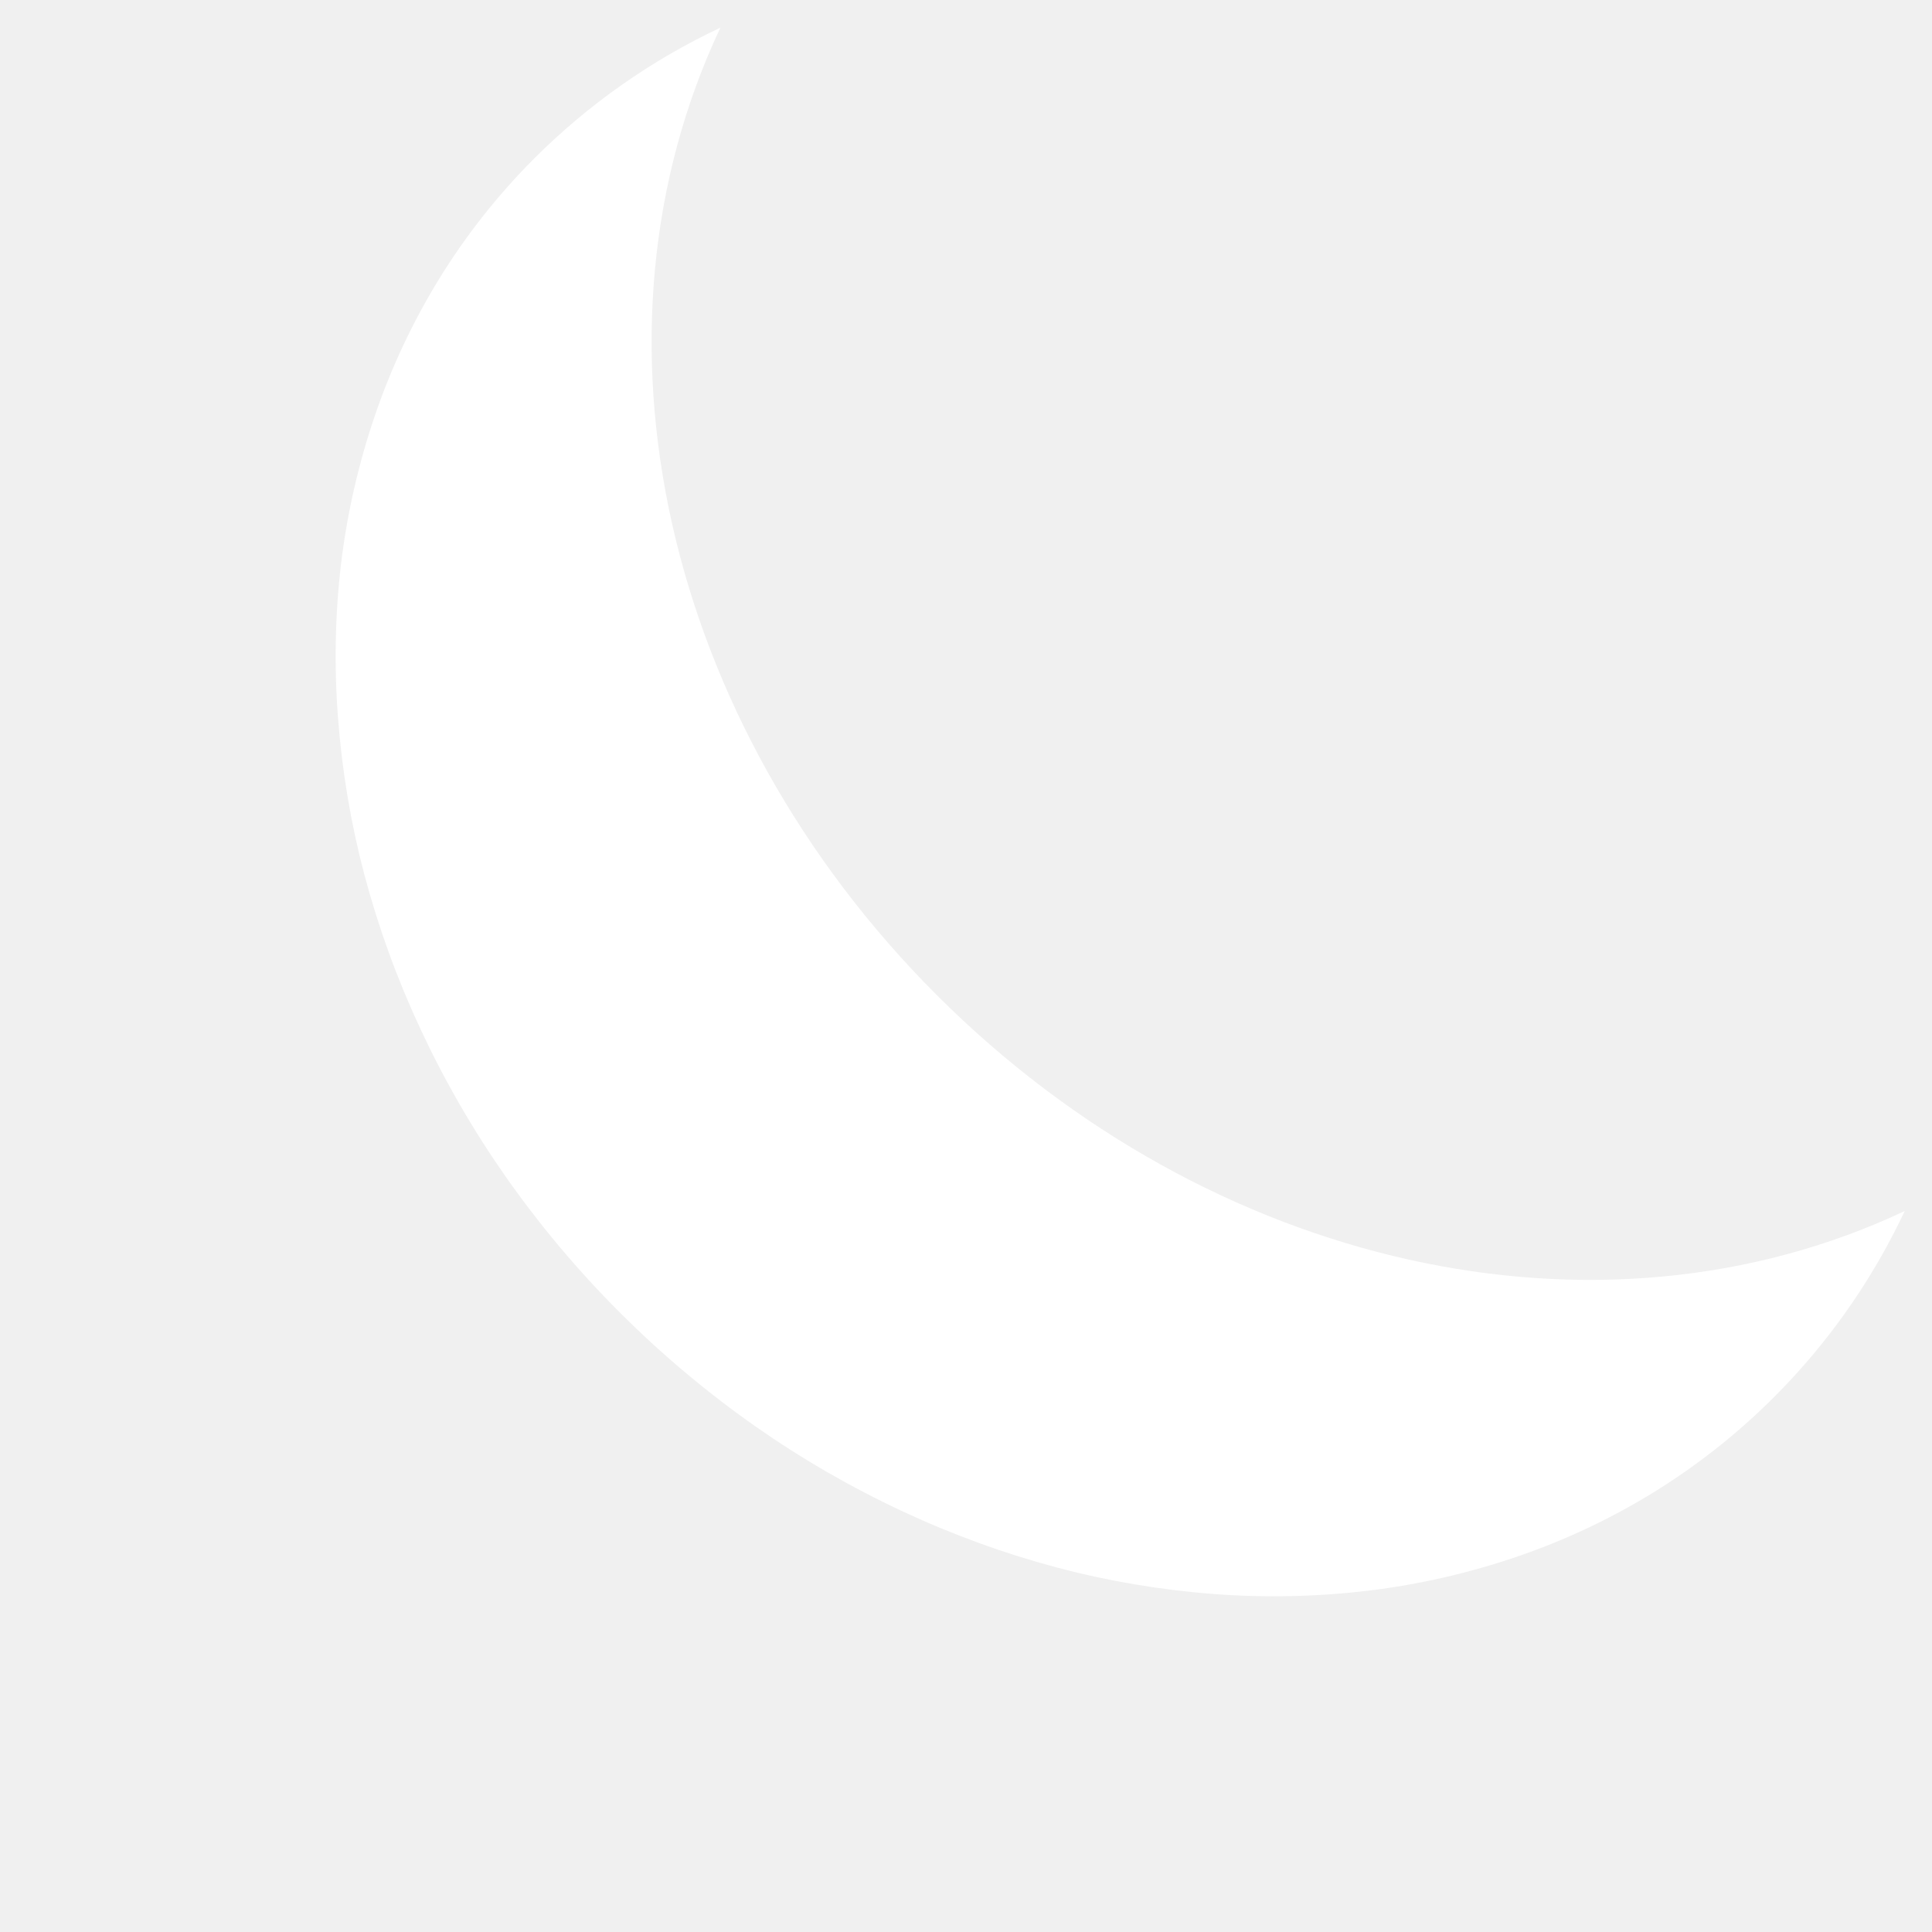
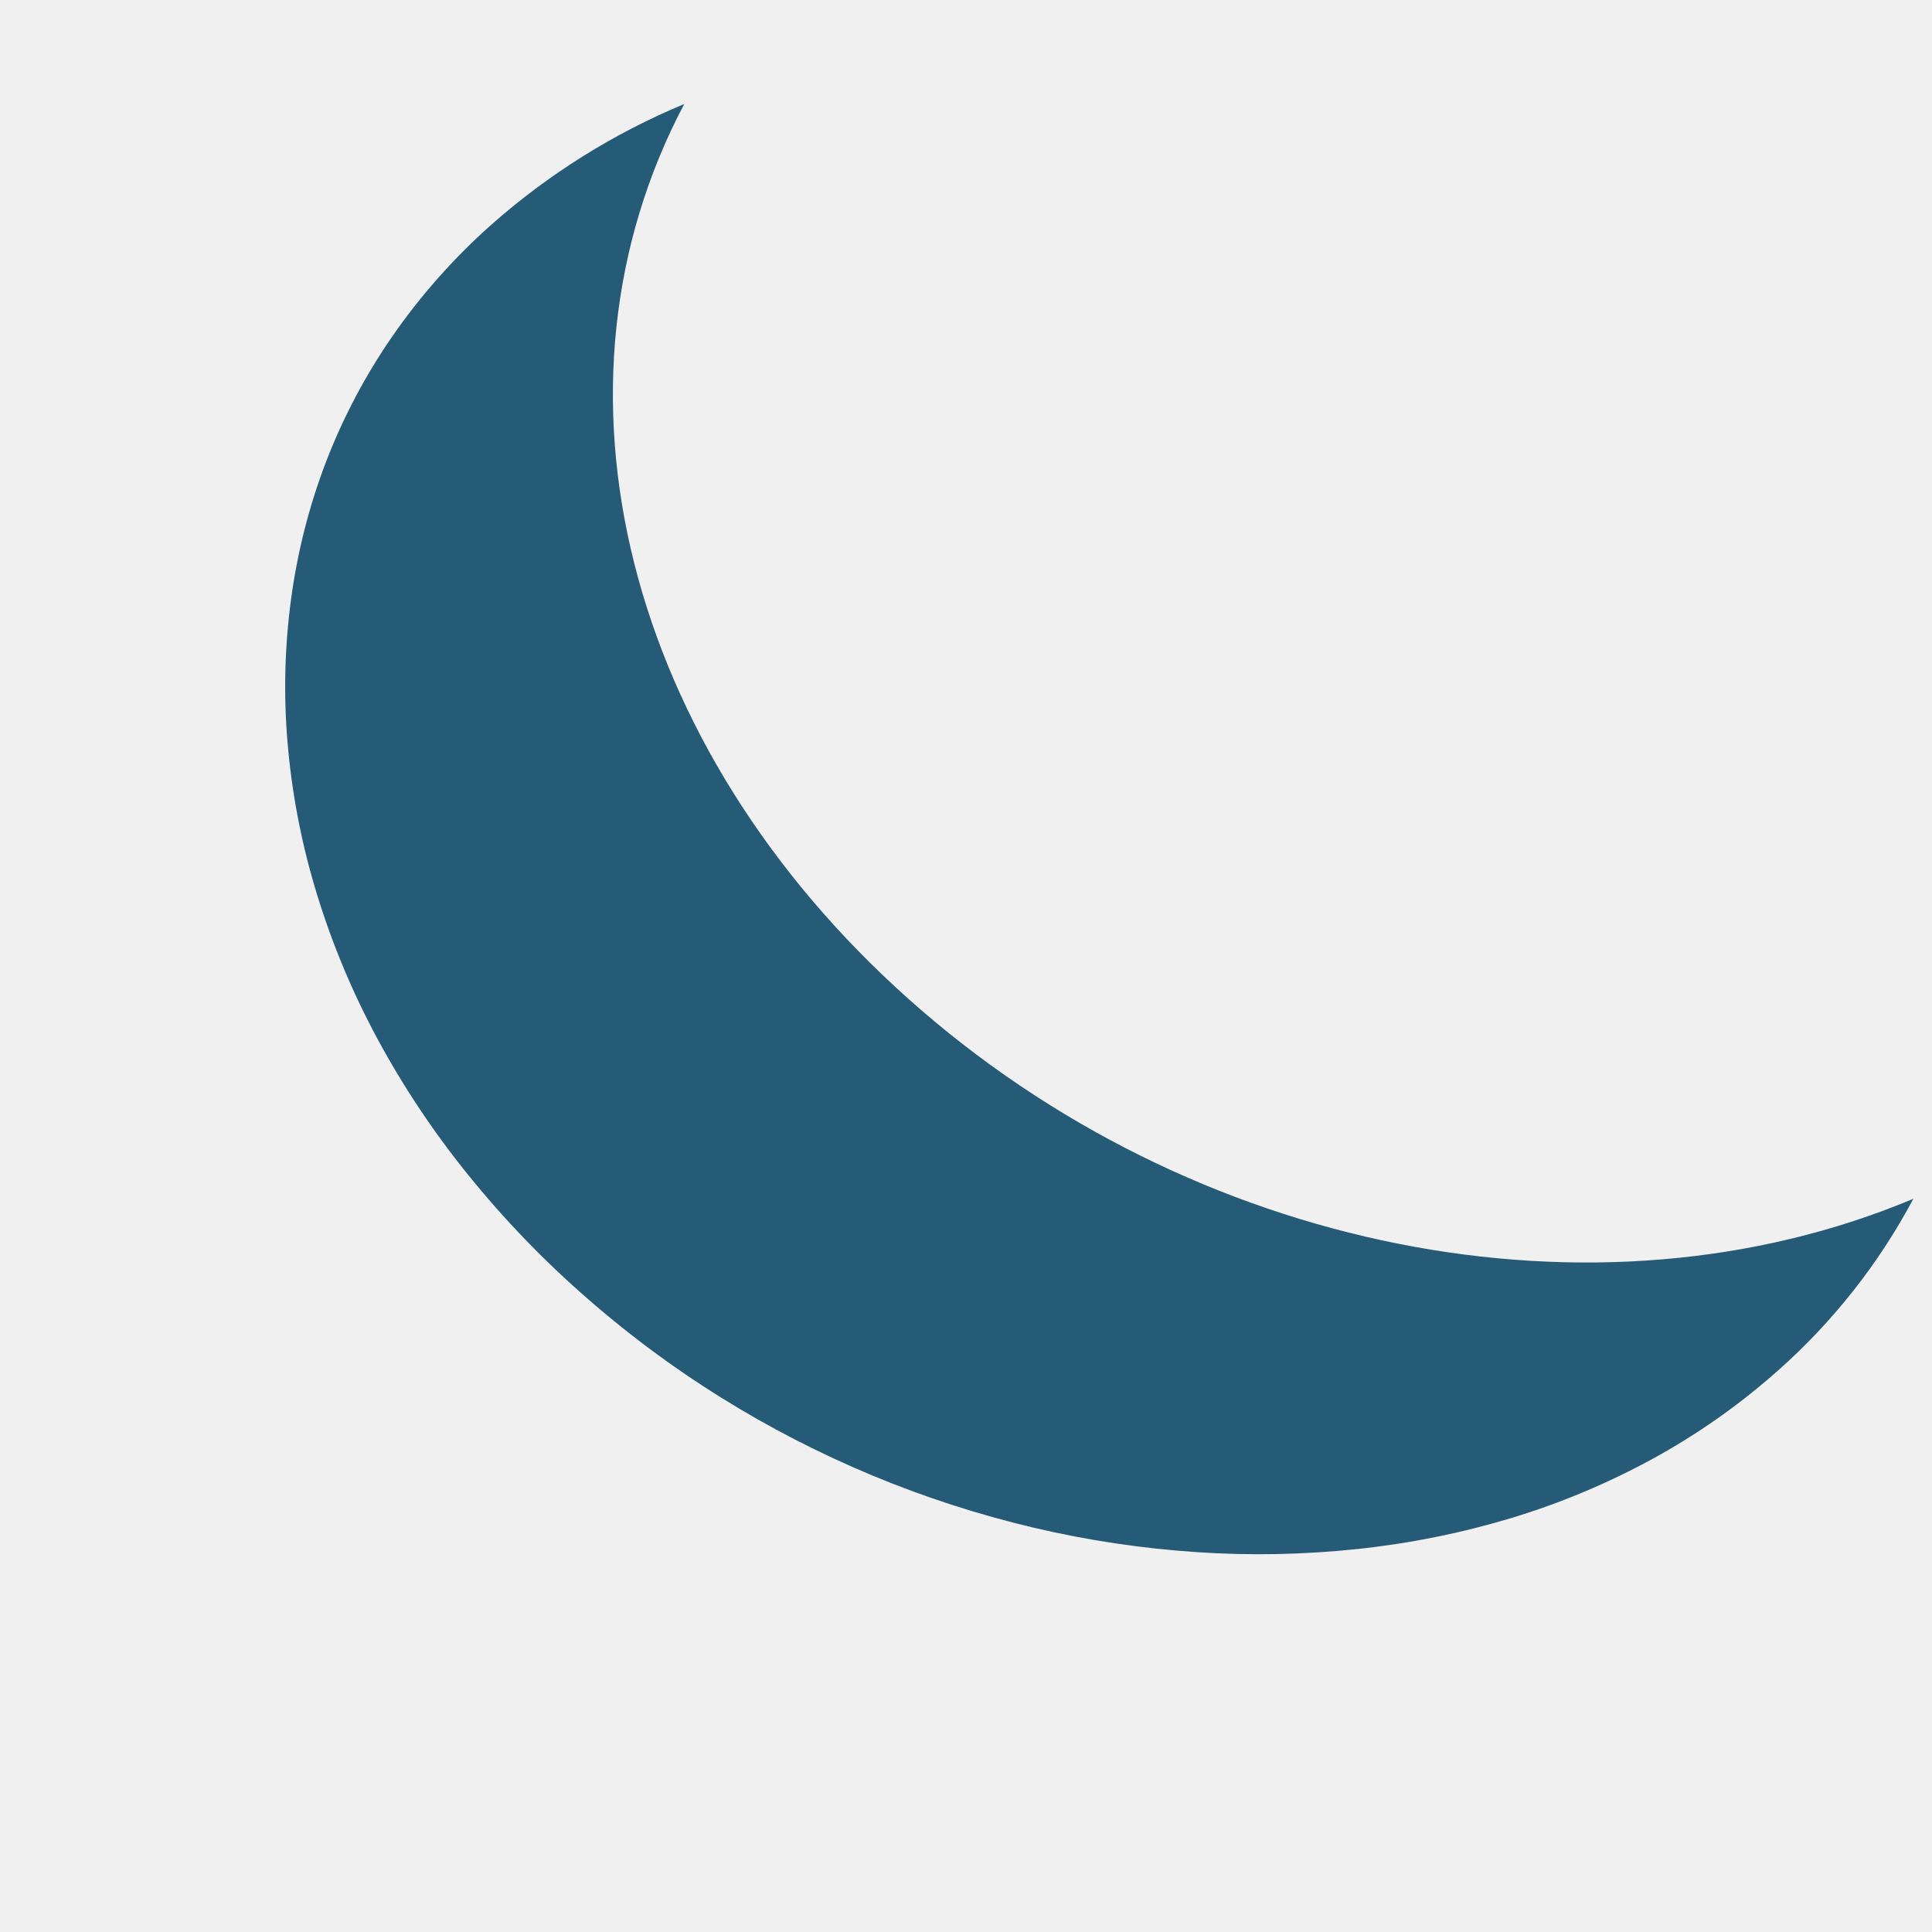
- <svg xmlns="http://www.w3.org/2000/svg" width="19.493" height="19.493" viewBox="0 0 19.493 19.493">
-   <g id="Night_Icon" data-name="Night Icon" transform="translate(297.164 0)">
-     <g id="Night_Icon-2" data-name="Night Icon" transform="translate(-297.164 0)">
-       <path id="Night_Icon-3" data-name="Night Icon" d="M7.625,0A6.667,6.667,0,0,0,6.088.18,6.851,6.851,0,0,0,4.657.695a7.367,7.367,0,0,0-1.3.815A8.047,8.047,0,0,0,2.233,2.59,8.758,8.758,0,0,0,1.3,3.9,9.355,9.355,0,0,0,.6,5.4,9.849,9.849,0,0,0,.155,7.06a10.331,10.331,0,0,0,0,3.564A9.853,9.853,0,0,0,.6,12.283a9.361,9.361,0,0,0,.7,1.5,8.756,8.756,0,0,0,.931,1.309,8.041,8.041,0,0,0,1.129,1.08,7.355,7.355,0,0,0,1.3.815,6.842,6.842,0,0,0,1.431.515,6.663,6.663,0,0,0,3.8-.215c-3.209-1.153-5.365-4.547-5.365-8.447S6.675,1.548,9.884.395A6.666,6.666,0,0,0,7.625,0Z" transform="translate(0 6.989) rotate(-45)" fill="#fff" />
-     </g>
+ <svg xmlns="http://www.w3.org/2000/svg" width="28.929" height="28.929" viewBox="0 0 28.929 28.929">
+   <g id="Night_Icon" data-name="Night Icon" transform="translate(-0.925 1.174)">
+     <path id="Night_Icon-2" data-name="Night Icon" d="M10.431.056A9.4,9.4,0,0,0,8.209.189a8.978,8.978,0,0,0-2.041.63A9.184,9.184,0,0,0,4.35,1.9,9.844,9.844,0,0,0,2.8,3.374,10.825,10.825,0,0,0,1.552,5.2a11.96,11.96,0,0,0-.9,2.128A13.234,13.234,0,0,0,.147,9.708,14.658,14.658,0,0,0,.072,12.29,15.557,15.557,0,0,0,.447,14.9a15.655,15.655,0,0,0,1.937,4.7A15.006,15.006,0,0,0,3.85,21.582a13.9,13.9,0,0,0,1.734,1.667,12.518,12.518,0,0,0,1.955,1.3,11.166,11.166,0,0,0,2.128.871,10.169,10.169,0,0,0,2.253.391,9.223,9.223,0,0,0,3.257-.385c-4.77-1.949-8.2-7.073-8.523-12.752S9.179,2.23,13.755.821A10.359,10.359,0,0,0,10.431.056Z" transform="translate(0.864 9.529) rotate(-45)" fill="#265b77" />
  </g>
</svg>
